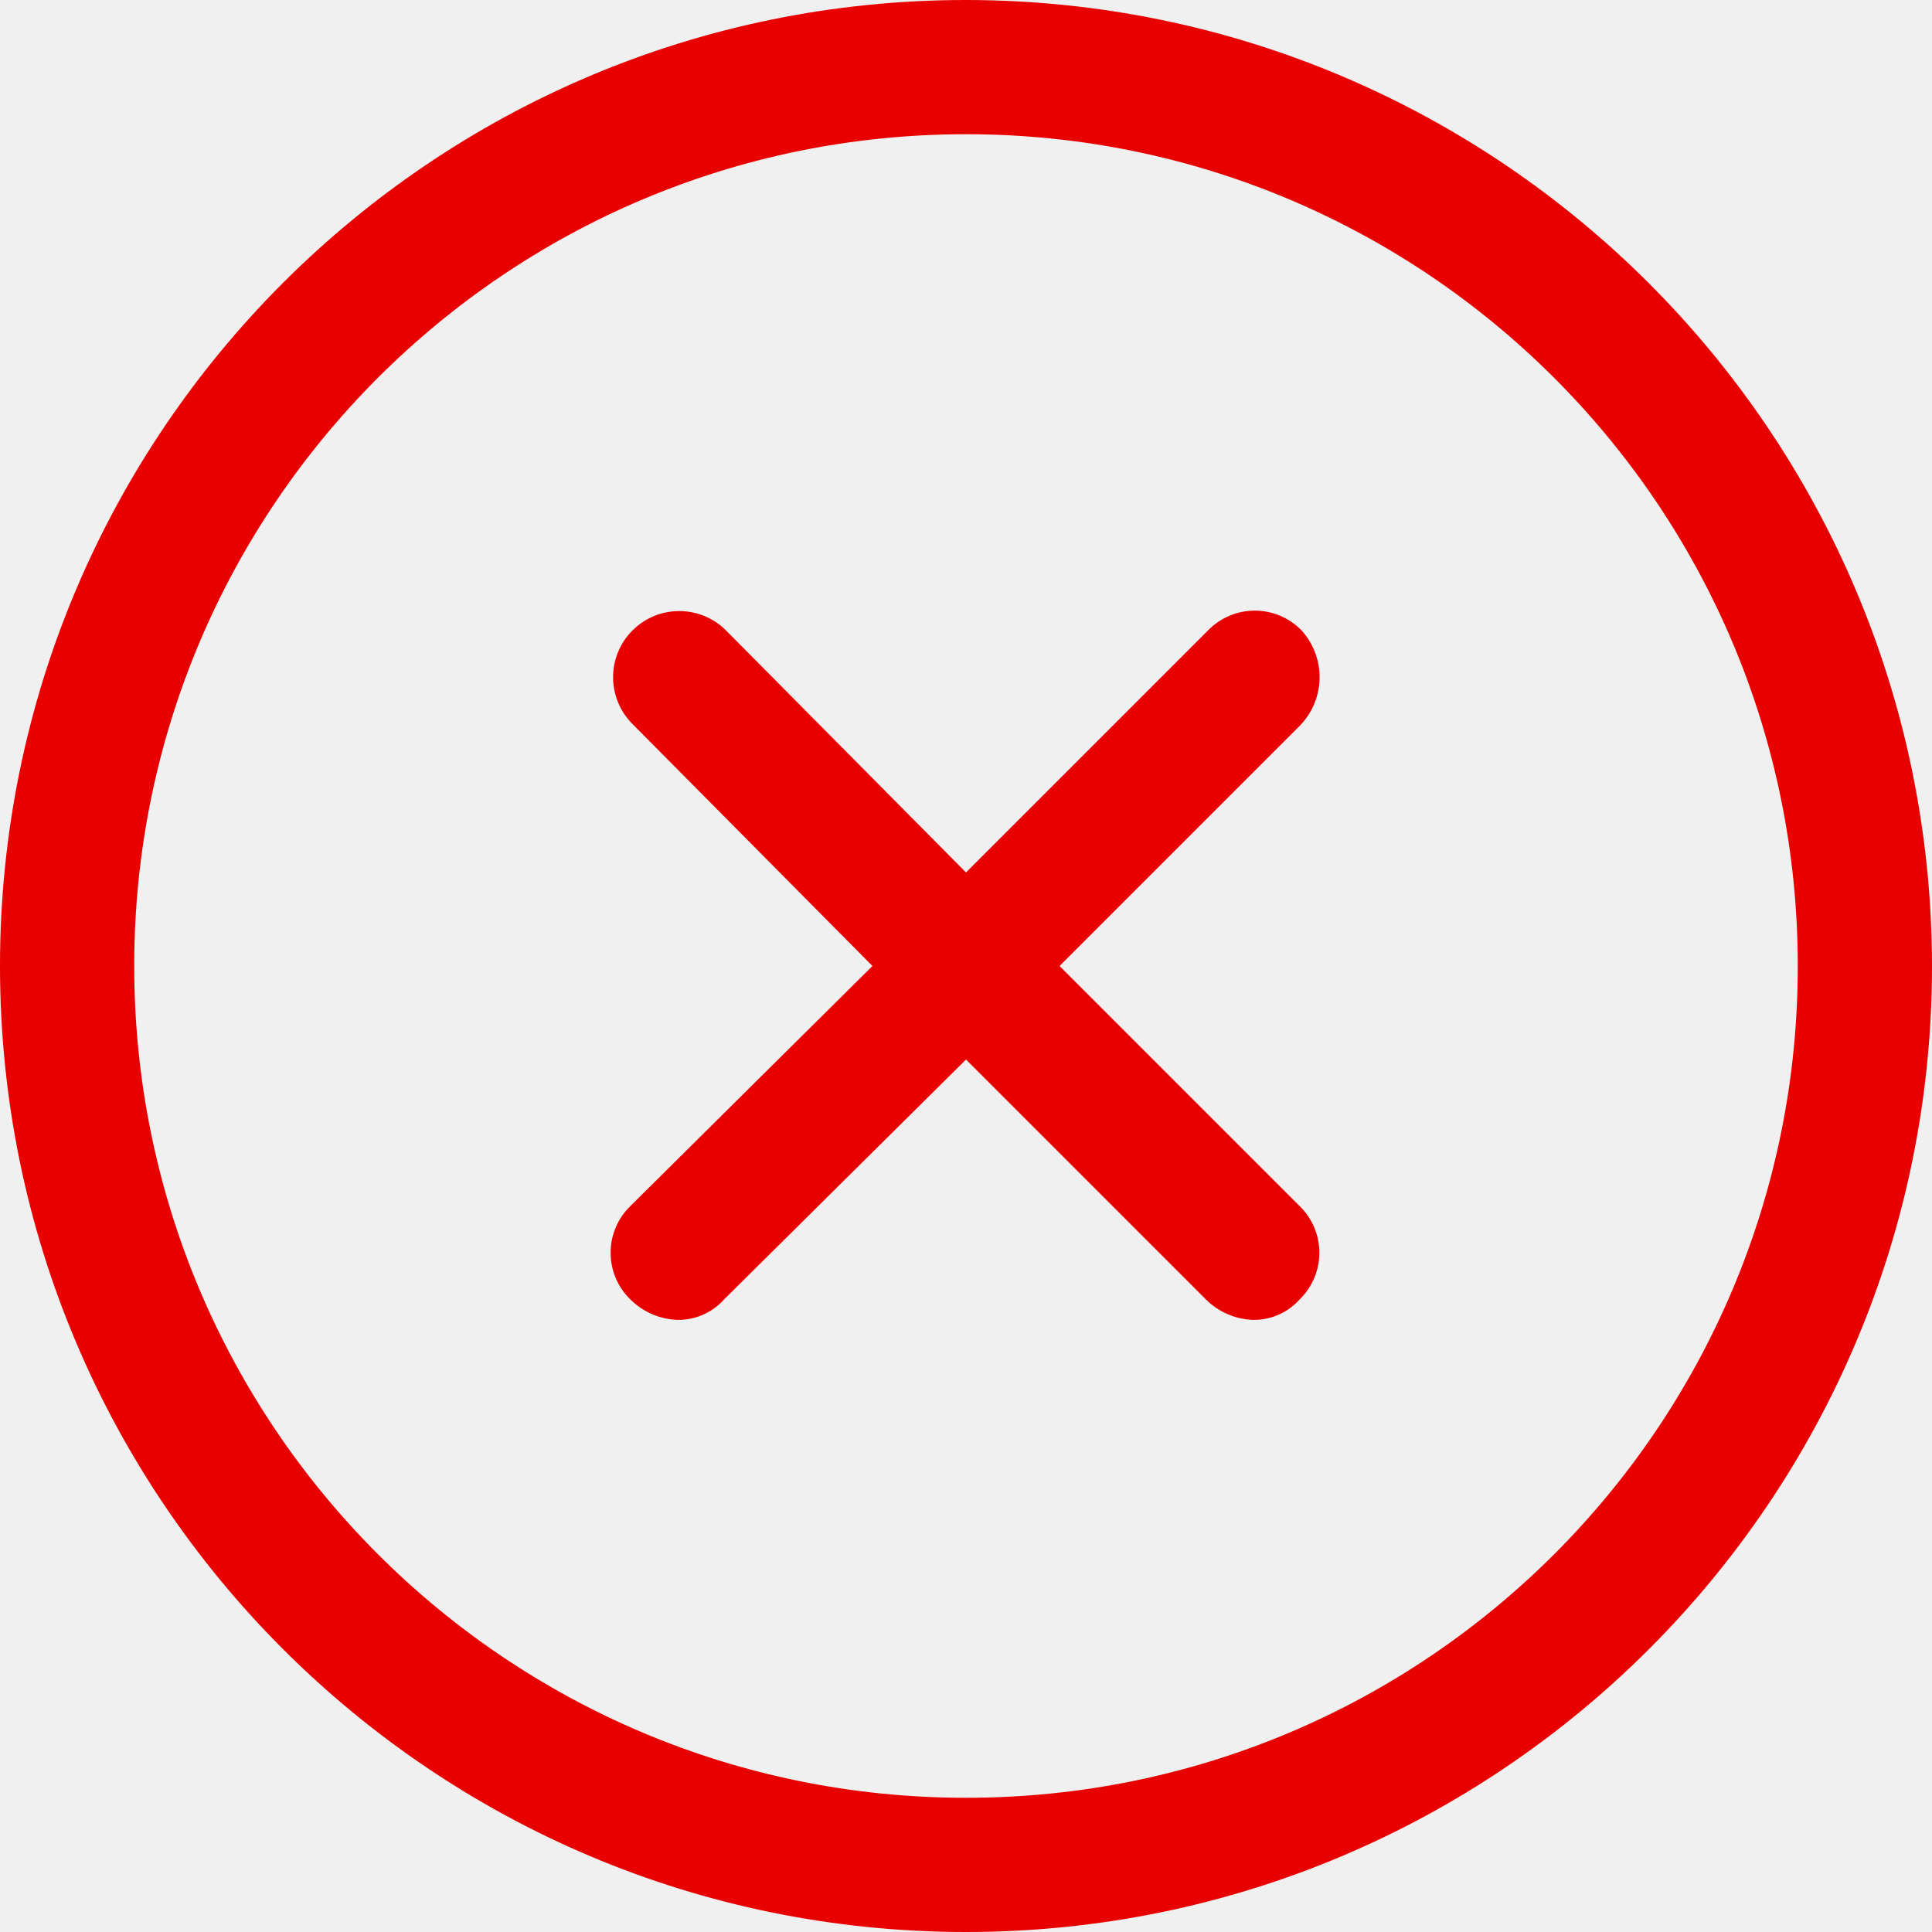
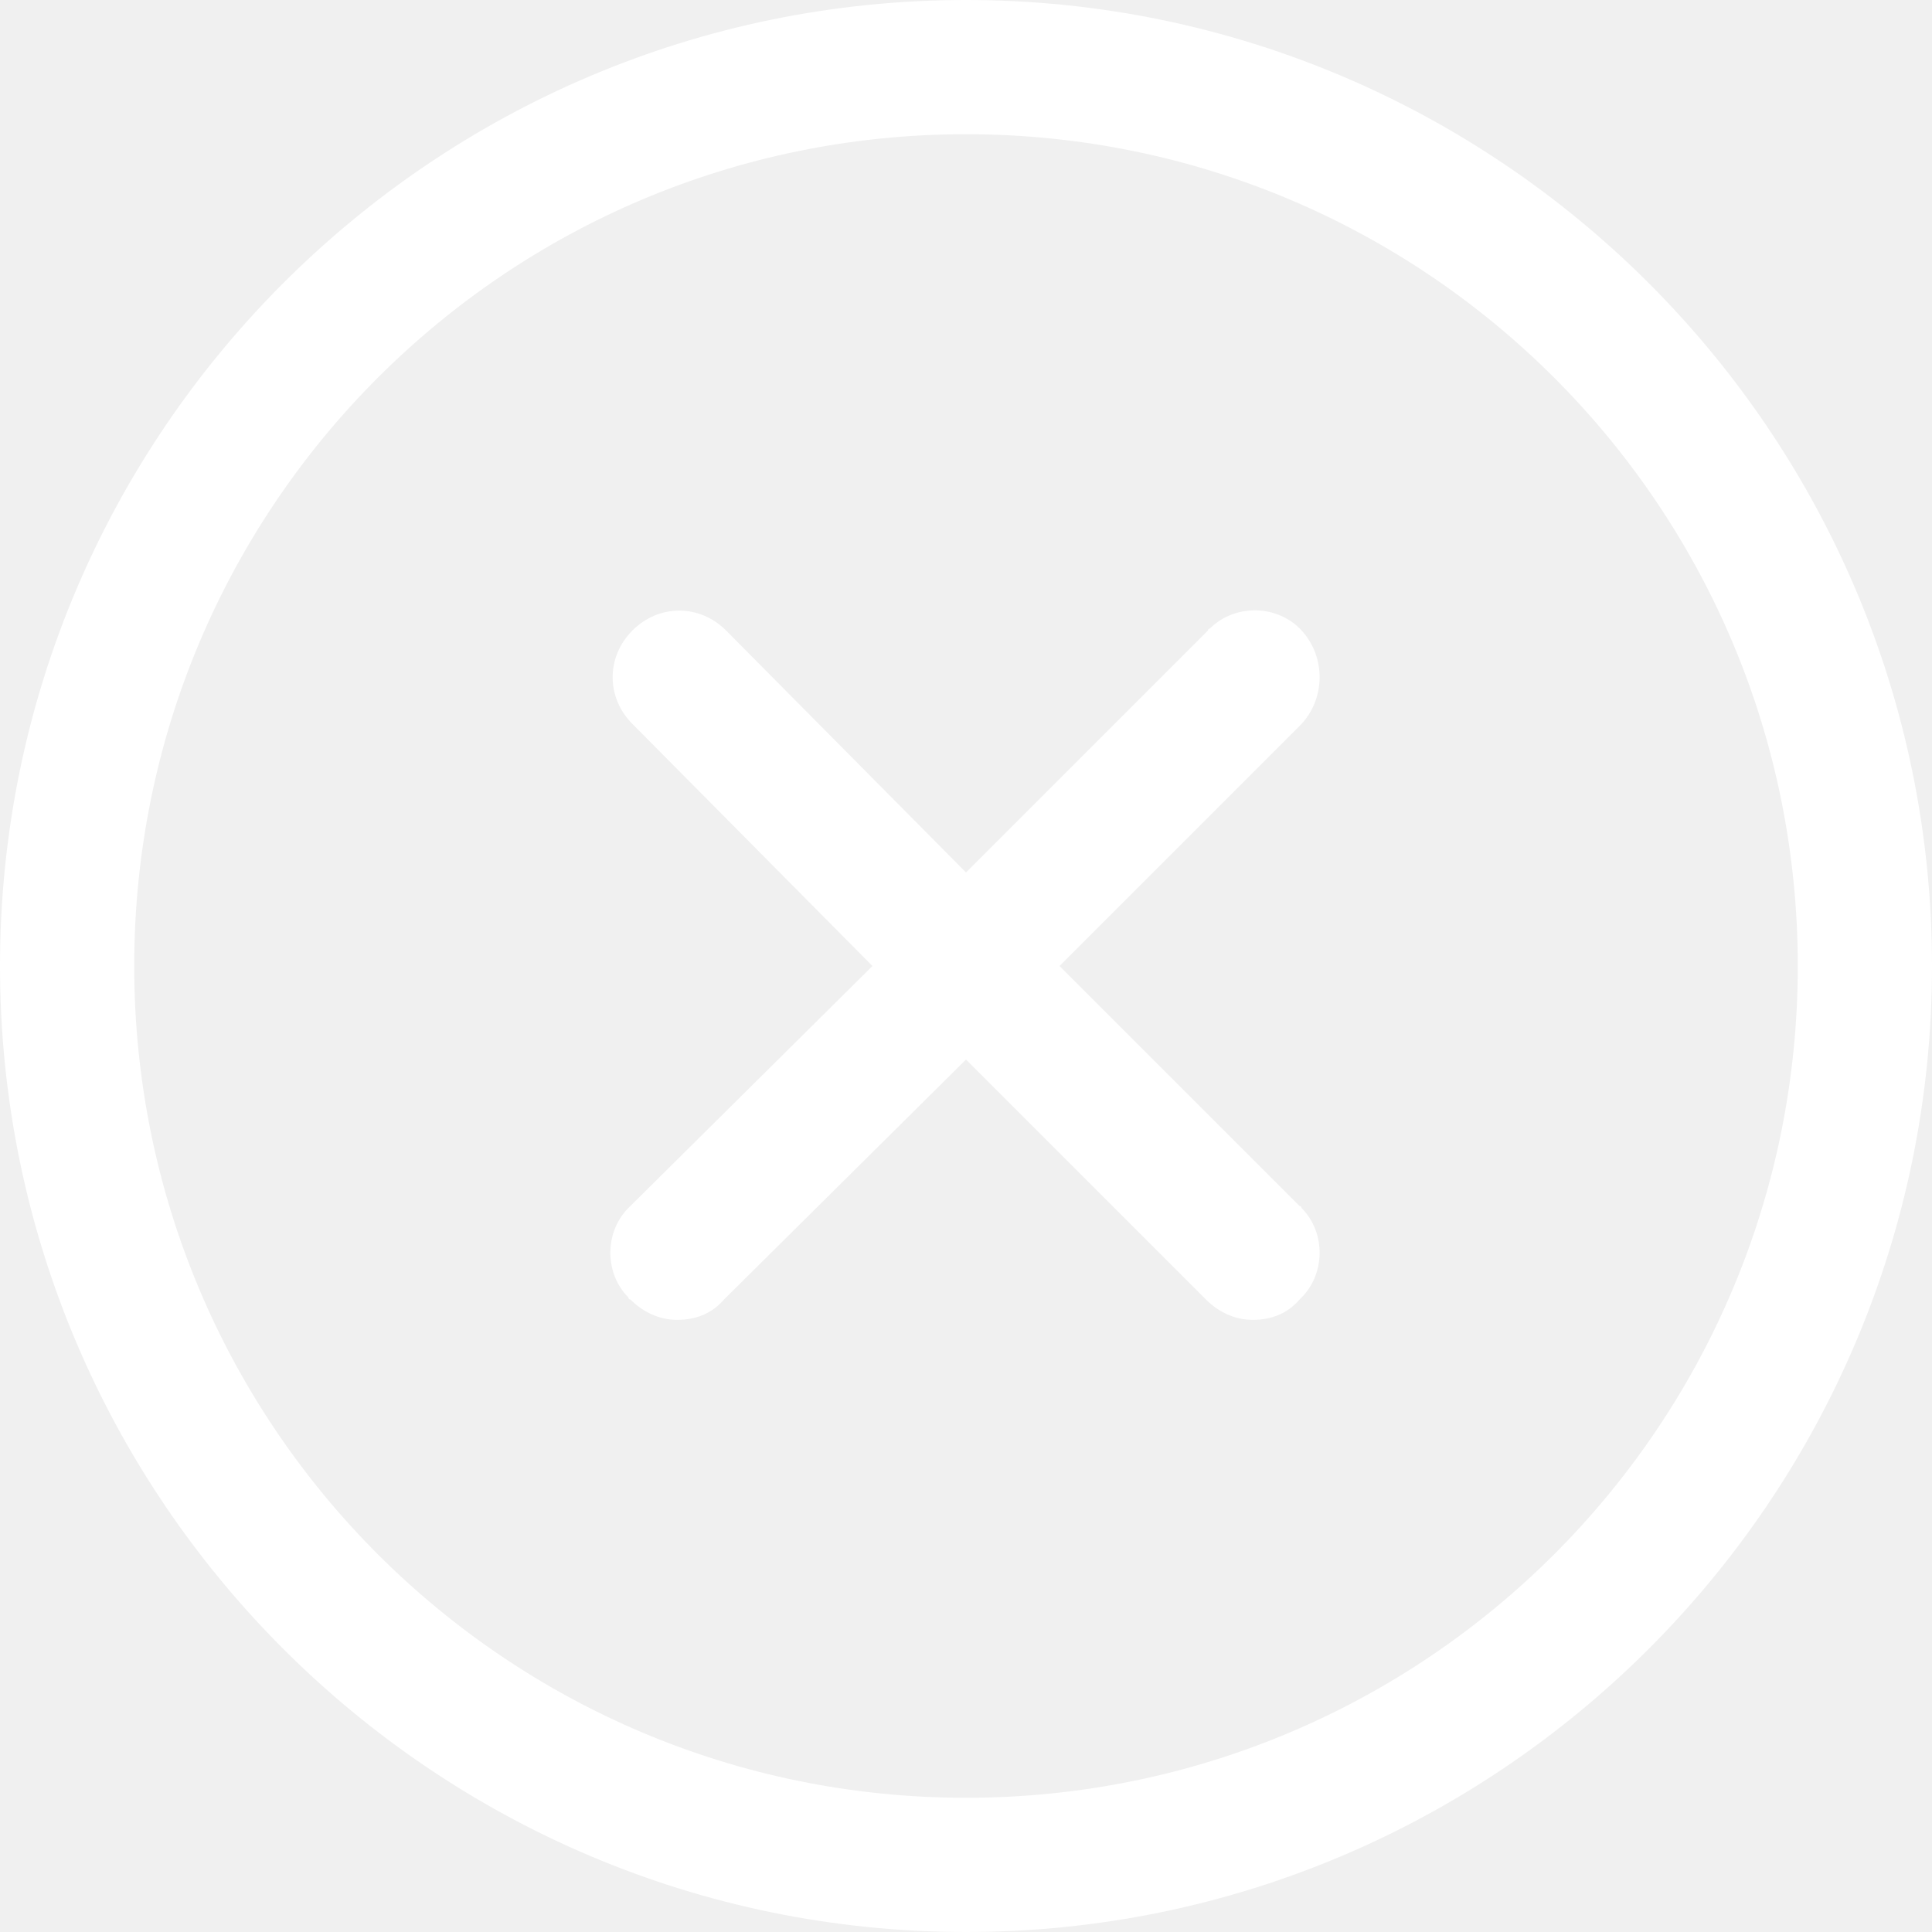
- <svg xmlns="http://www.w3.org/2000/svg" viewBox="0 0 95 95">
-   <defs>
-     <style>.cls-1{fill:#e80000;}</style>
-   </defs>
-   <g id="Layer_2" data-name="Layer 2">
-     <g id="Layer_1-2" data-name="Layer 1">
-       <path class="cls-1" d="M47.5,0A47.5,47.5,0,1,0,95,47.5,47.54,47.54,0,0,0,47.5,0Zm0,88.4A40.9,40.9,0,1,1,88.4,47.5,40.89,40.89,0,0,1,47.5,88.4Z" />
-       <path class="cls-1" d="M64,31a3.2,3.2,0,0,0-4.6,0L47.5,42.9,35.7,31a3.25,3.25,0,0,0-4.6,4.6L42.9,47.5,31,59.3a3.2,3.2,0,0,0,0,4.6,3.45,3.45,0,0,0,2.3,1,3,3,0,0,0,2.3-1L47.5,52.1,59.3,63.9a3.45,3.45,0,0,0,2.3,1,3,3,0,0,0,2.3-1,3.2,3.2,0,0,0,0-4.6L52.1,47.5,63.9,35.7A3.42,3.42,0,0,0,64,31Z" />
+ <svg xmlns="http://www.w3.org/2000/svg" version="1.1" id="Layer_1" x="0px" y="0px" viewBox="0 0 95 95" style="enable-background:new 0 0 95 95;" xml:space="preserve">
+   <style type="text/css">
+ 	.st0{fill:#FFFFFF;}
+ </style>
+   <g>
+     <g id="Layer_1-2">
+       <path class="st0" d="M47.5,0C21.3,0,0,21.3,0,47.5S21.3,95,47.5,95S95,73.7,95,47.5C95,21.3,73.7,0,47.5,0z M47.5,88.4    c-22.6,0-40.9-18.3-40.9-40.9S24.9,6.6,47.5,6.6s40.9,18.3,40.9,40.9l0,0C88.4,70.1,70.1,88.4,47.5,88.4    C47.5,88.4,47.5,88.4,47.5,88.4z" />
+       <path class="st0" d="M64,31c-1.2-1.3-3.3-1.3-4.5-0.1c0,0-0.1,0-0.1,0.1L47.5,42.9L35.7,31c-1.3-1.3-3.3-1.3-4.6,0    c-1.3,1.3-1.3,3.3,0,4.6l11.8,11.9L31,59.3c-1.3,1.2-1.3,3.3-0.1,4.5c0,0,0,0.1,0.1,0.1c0.6,0.6,1.4,1,2.3,1c0.9,0,1.7-0.3,2.3-1    l11.9-11.8l11.8,11.8c0.6,0.6,1.4,1,2.3,1c0.9,0,1.7-0.3,2.3-1c1.3-1.2,1.3-3.3,0.1-4.5c0,0,0-0.1-0.1-0.1L52.1,47.5l11.8-11.8    C65.2,34.4,65.2,32.3,64,31z" />
    </g>
  </g>
</svg>
